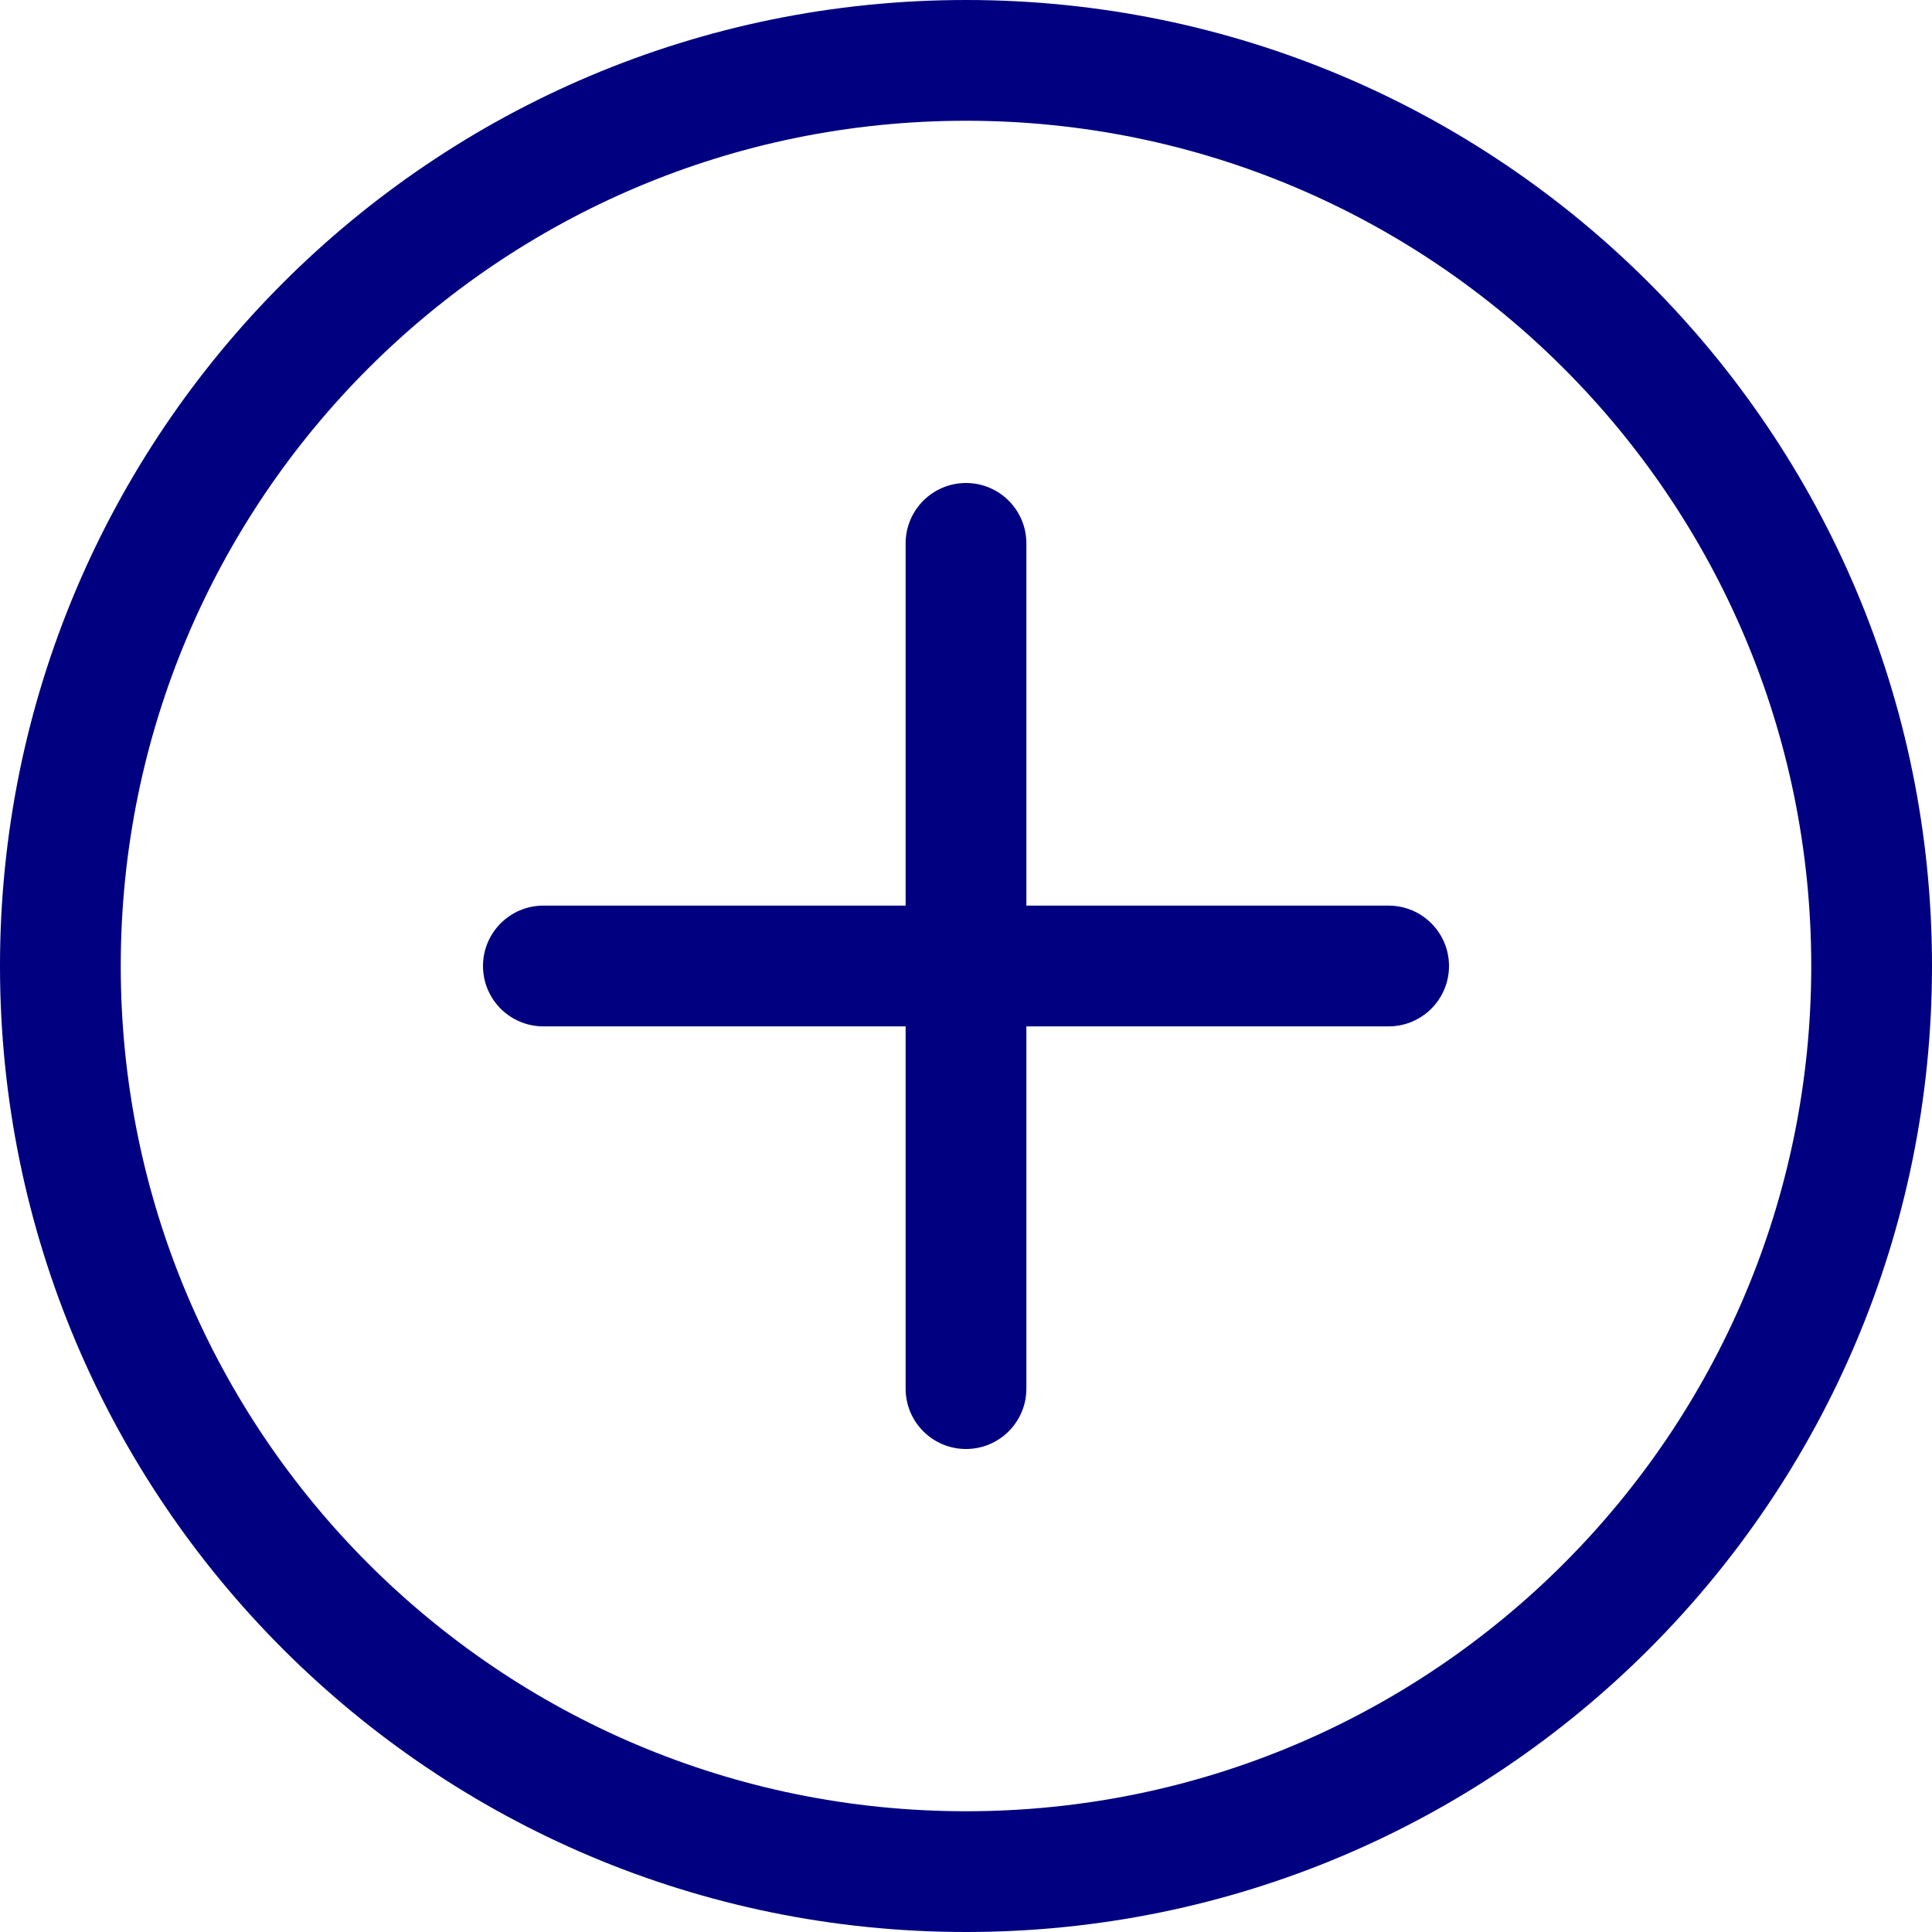
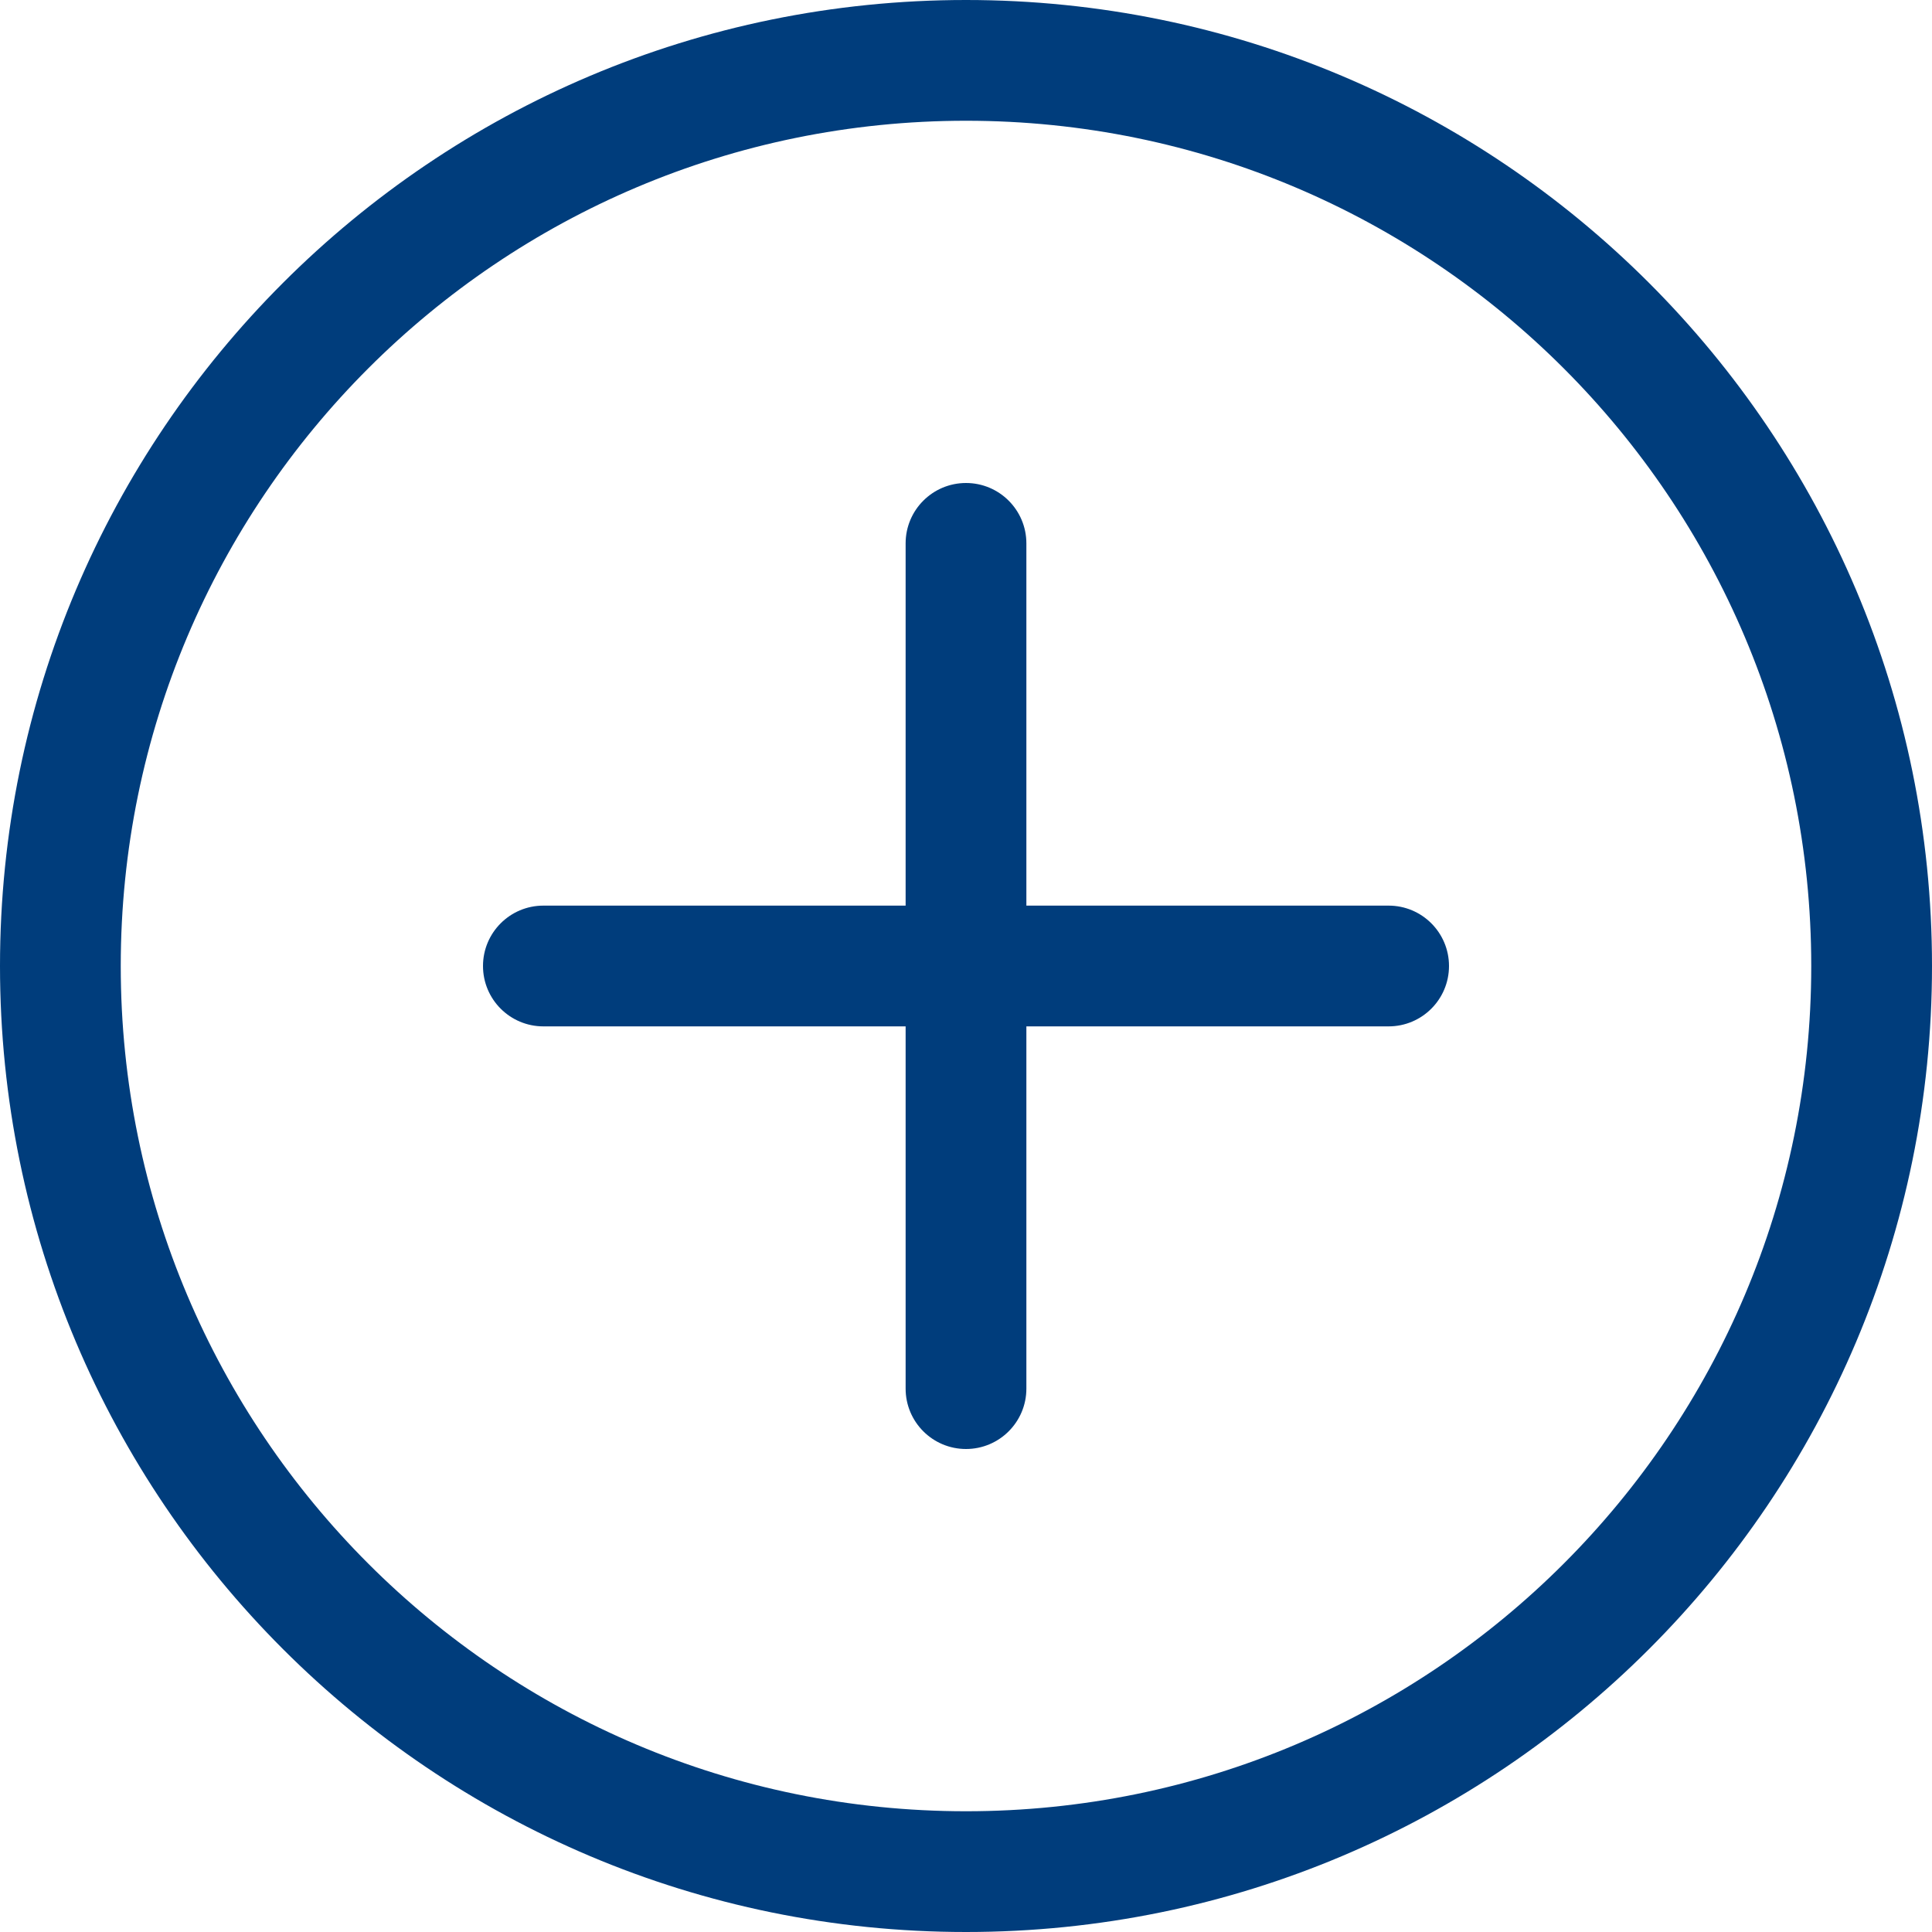
- <svg xmlns="http://www.w3.org/2000/svg" width="16" height="16" fill="#000080" class="bi bi-plus-circle" viewBox="0 0 16 16">
+ <svg xmlns="http://www.w3.org/2000/svg" width="16" height="16" fill="#003d7c" class="bi bi-plus-circle" viewBox="0 0 16 16">
  <path d="M8 15A7 7 0 1 1 8 1a7 7 0 0 1 0 14zm0 1A8 8 0 1 0 8 0a8 8 0 0 0 0 16z" />
  <path d="M8 4a.5.5 0 0 1 .5.5v3h3a.5.5 0 0 1 0 1h-3v3a.5.5 0 0 1-1 0v-3h-3a.5.5 0 0 1 0-1h3v-3A.5.5 0 0 1 8 4z" />
</svg>
